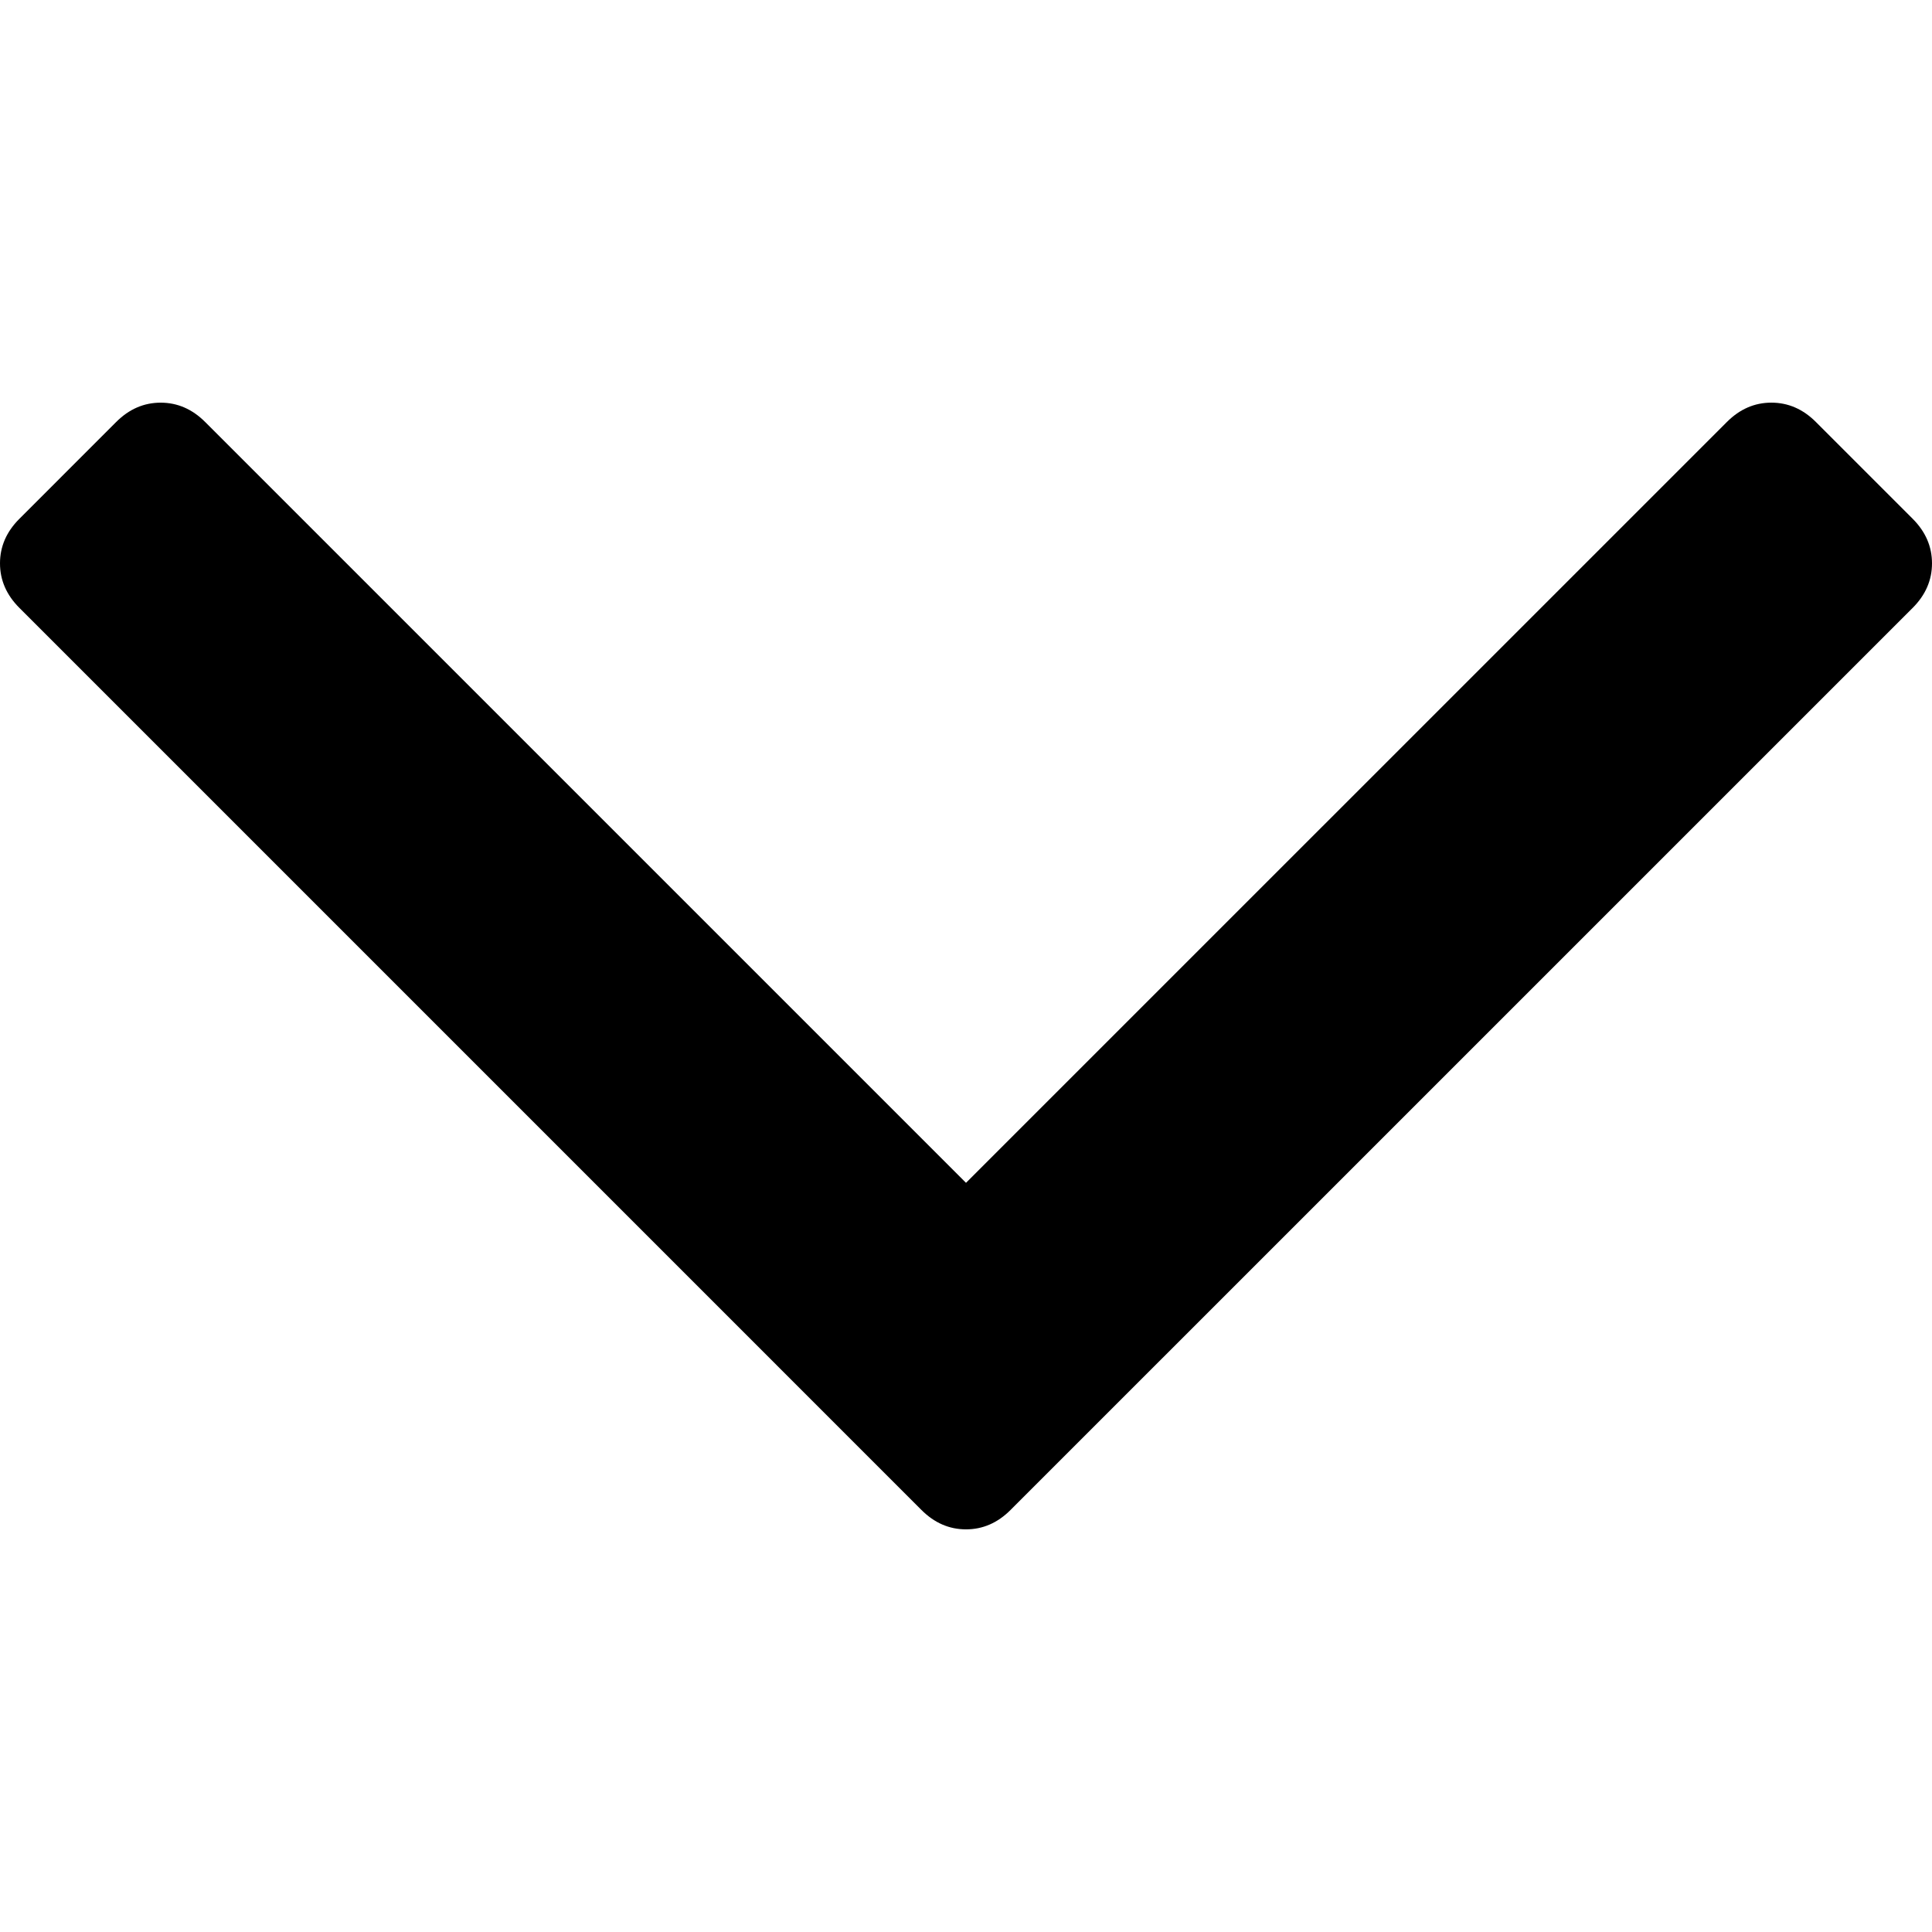
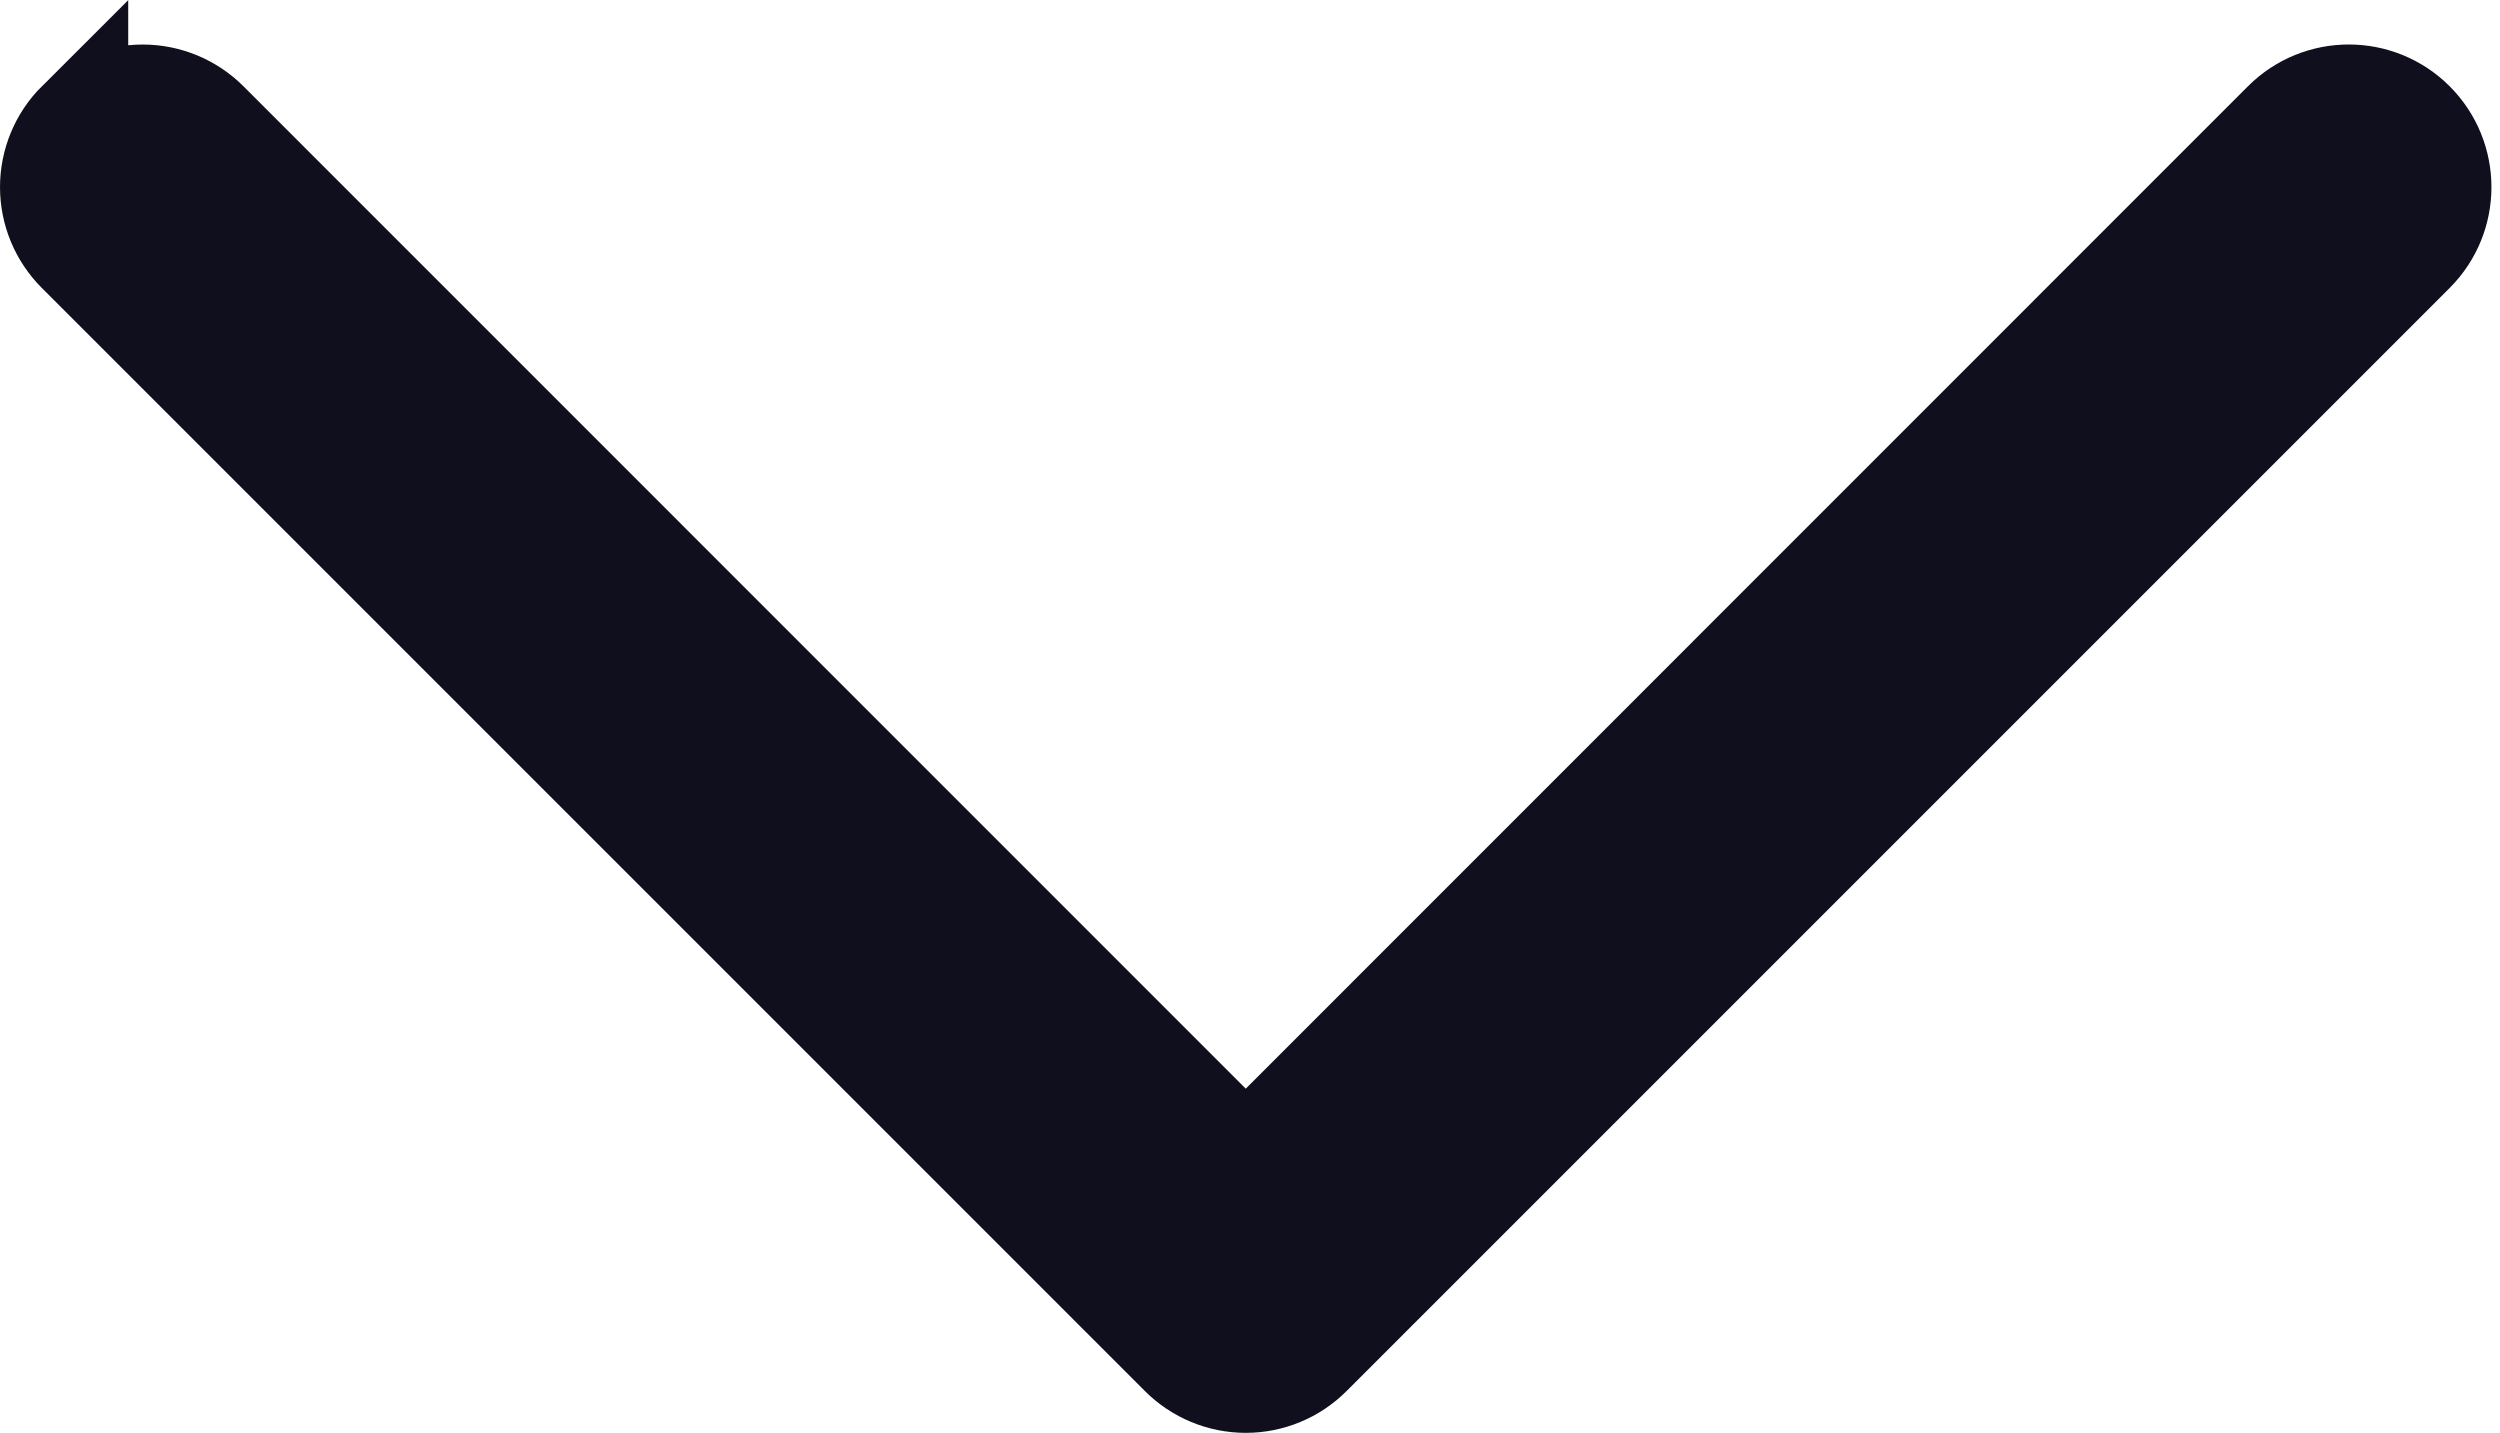
- <svg xmlns="http://www.w3.org/2000/svg" version="1.1" id="Capa_1" x="0px" y="0px" width="284.929px" height="284.929px" viewBox="0 0 284.929 284.929" style="enable-background:new 0 0 284.929 284.929;" xml:space="preserve">
-   <g>
-     <path d="M282.082,76.511l-14.274-14.273c-1.902-1.906-4.093-2.856-6.57-2.856c-2.471,0-4.661,0.95-6.563,2.856L142.466,174.441   L30.262,62.241c-1.903-1.906-4.093-2.856-6.567-2.856c-2.475,0-4.665,0.95-6.567,2.856L2.856,76.515C0.95,78.417,0,80.607,0,83.082   c0,2.473,0.953,4.663,2.856,6.565l133.043,133.046c1.902,1.903,4.093,2.854,6.567,2.854s4.661-0.951,6.562-2.854L282.082,89.647   c1.902-1.903,2.847-4.093,2.847-6.565C284.929,80.607,283.984,78.417,282.082,76.511z" />
-   </g>
-   <g>
- </g>
-   <g>
- </g>
-   <g>
- </g>
-   <g>
- </g>
-   <g>
- </g>
-   <g>
- </g>
-   <g>
- </g>
-   <g>
- </g>
-   <g>
- </g>
-   <g>
- </g>
-   <g>
- </g>
-   <g>
- </g>
-   <g>
- </g>
-   <g>
- </g>
-   <g>
- </g>
+ <svg xmlns="http://www.w3.org/2000/svg" width="24.704" height="14.159" viewBox="0 0 24.704 14.159">
+   <defs>
+     <style>.a{fill:#0f0f1d;stroke:#0f0f1d;fill-rule:evenodd;}</style>
+   </defs>
+   <path class="a" d="M3.64,10.39a.908.908,0,0,1,1.286,0L15.183,20.648,25.44,10.389a.909.909,0,0,1,1.286,1.286l-10.9,10.9a.908.908,0,0,1-1.286,0l-10.9-10.9a.908.908,0,0,1,0-1.286Z" transform="translate(-2.873 -9.183)" />
</svg>
